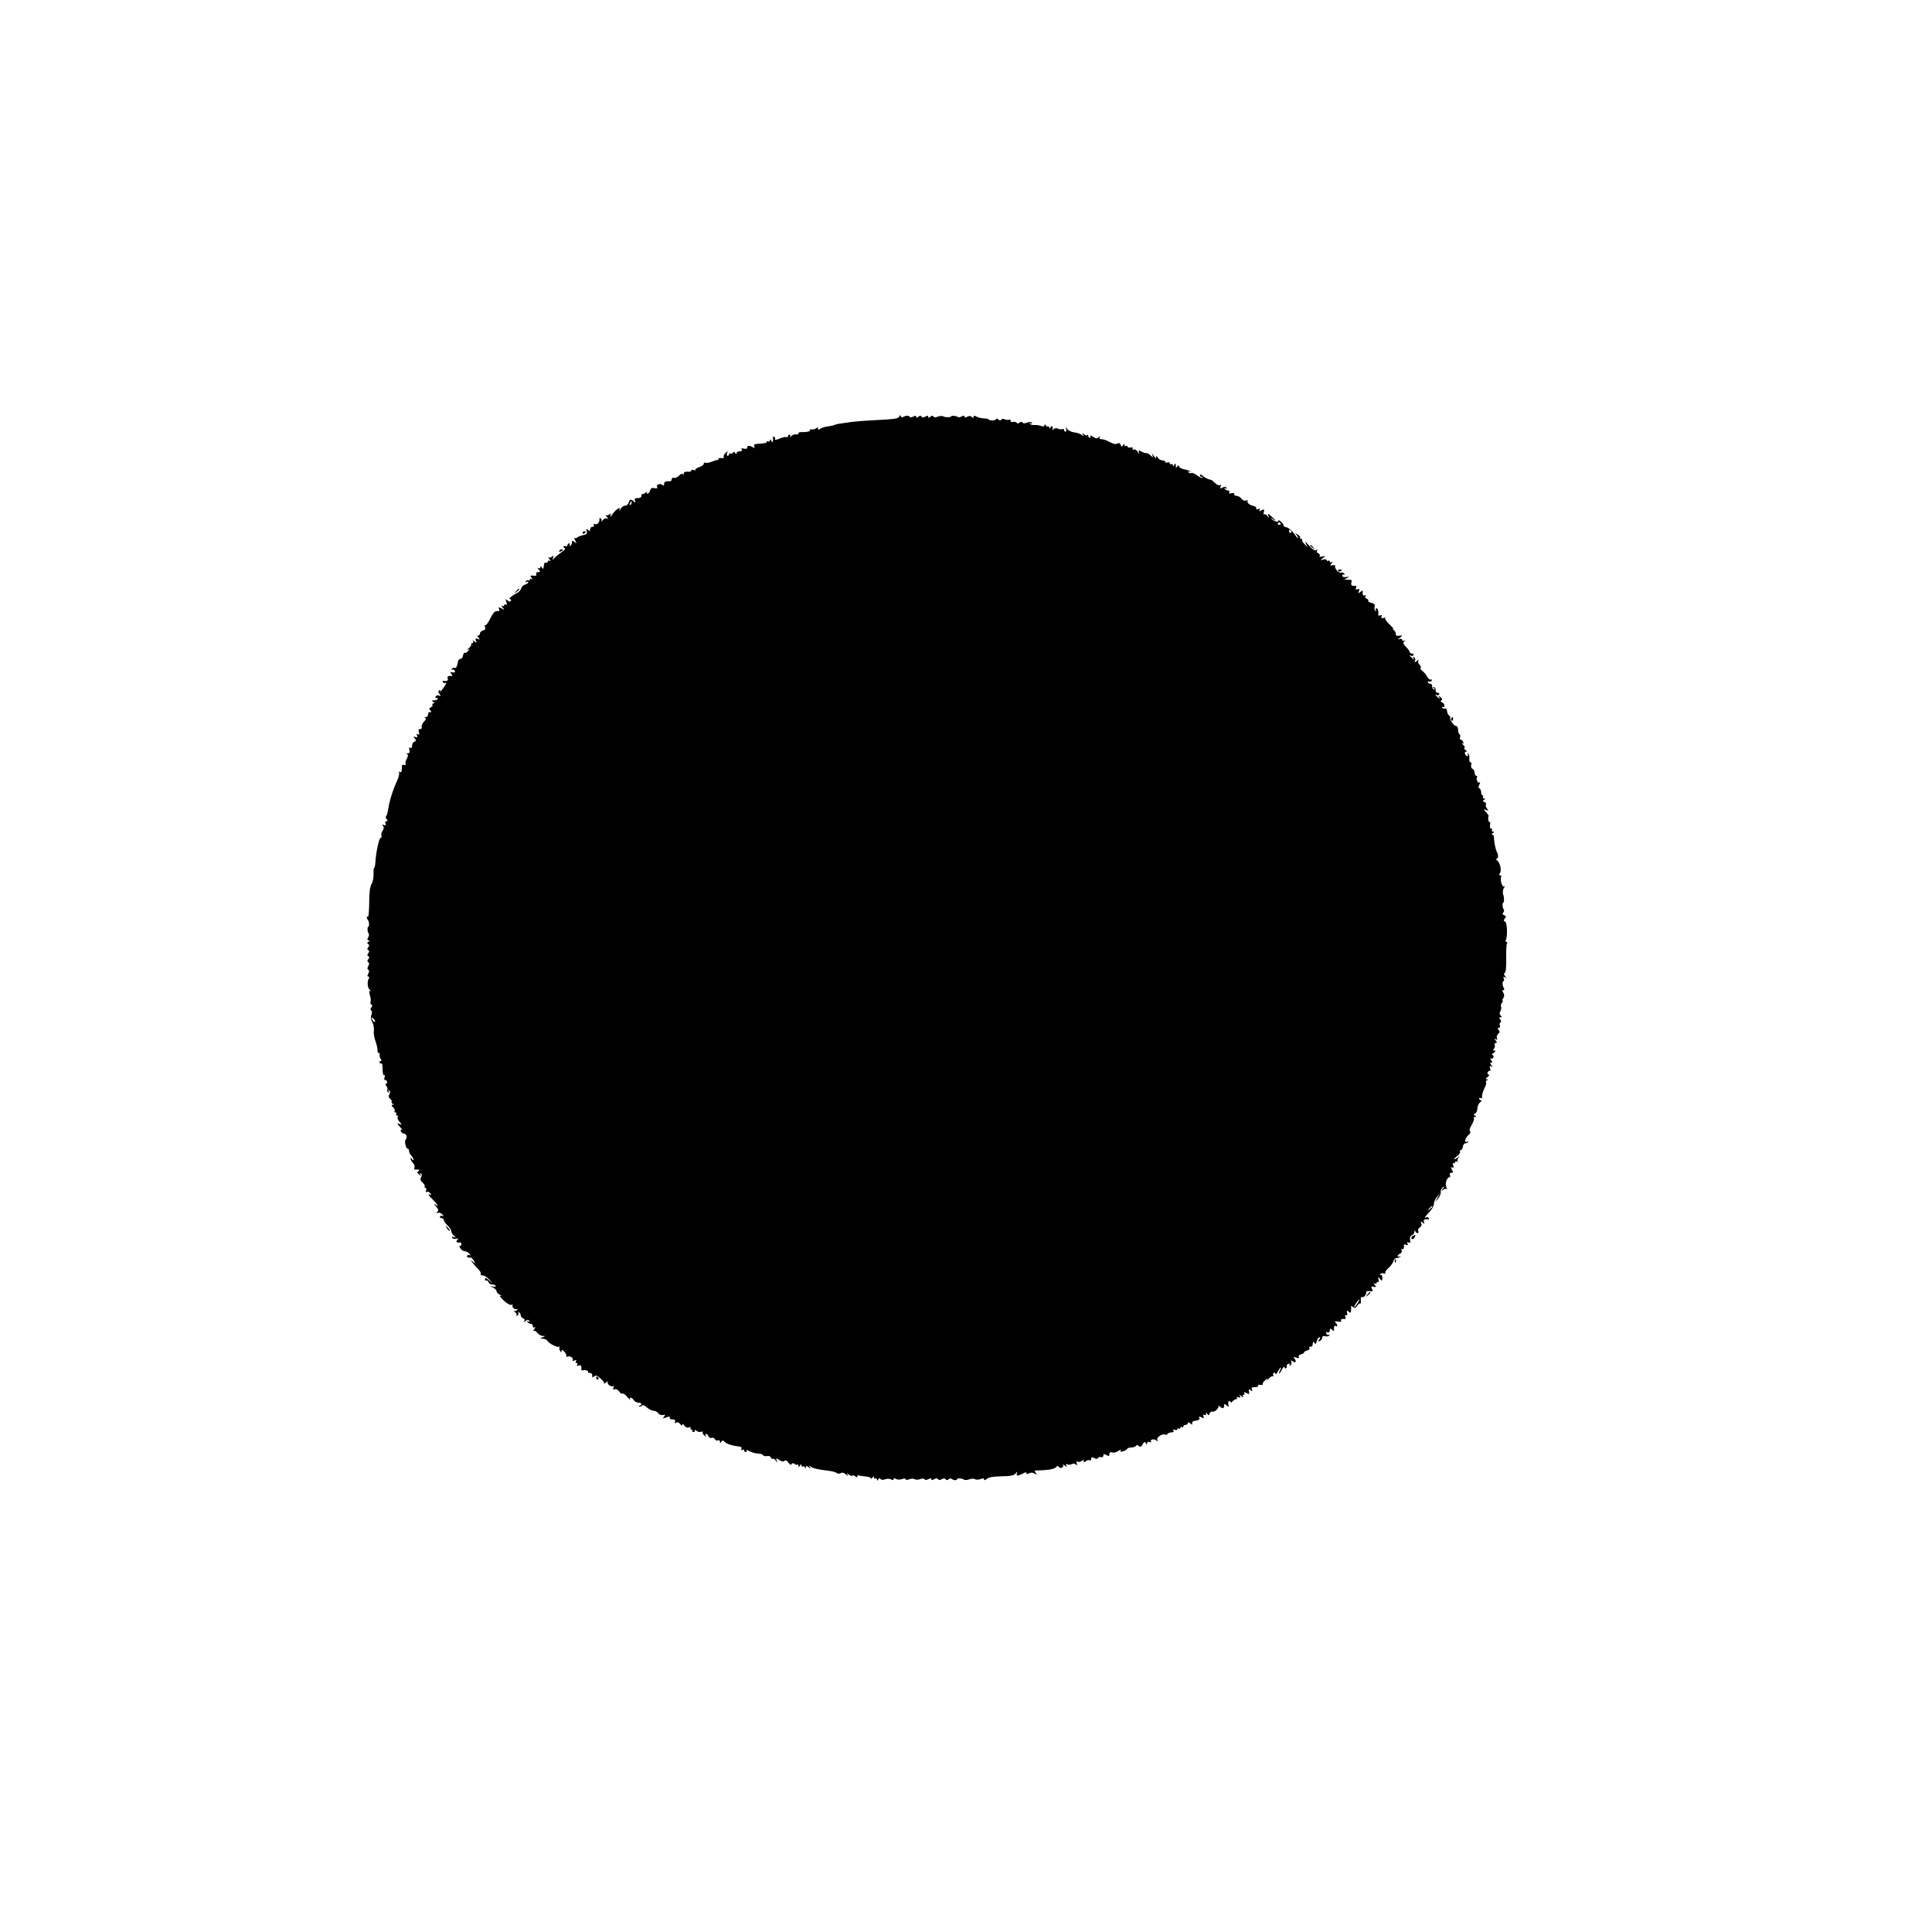
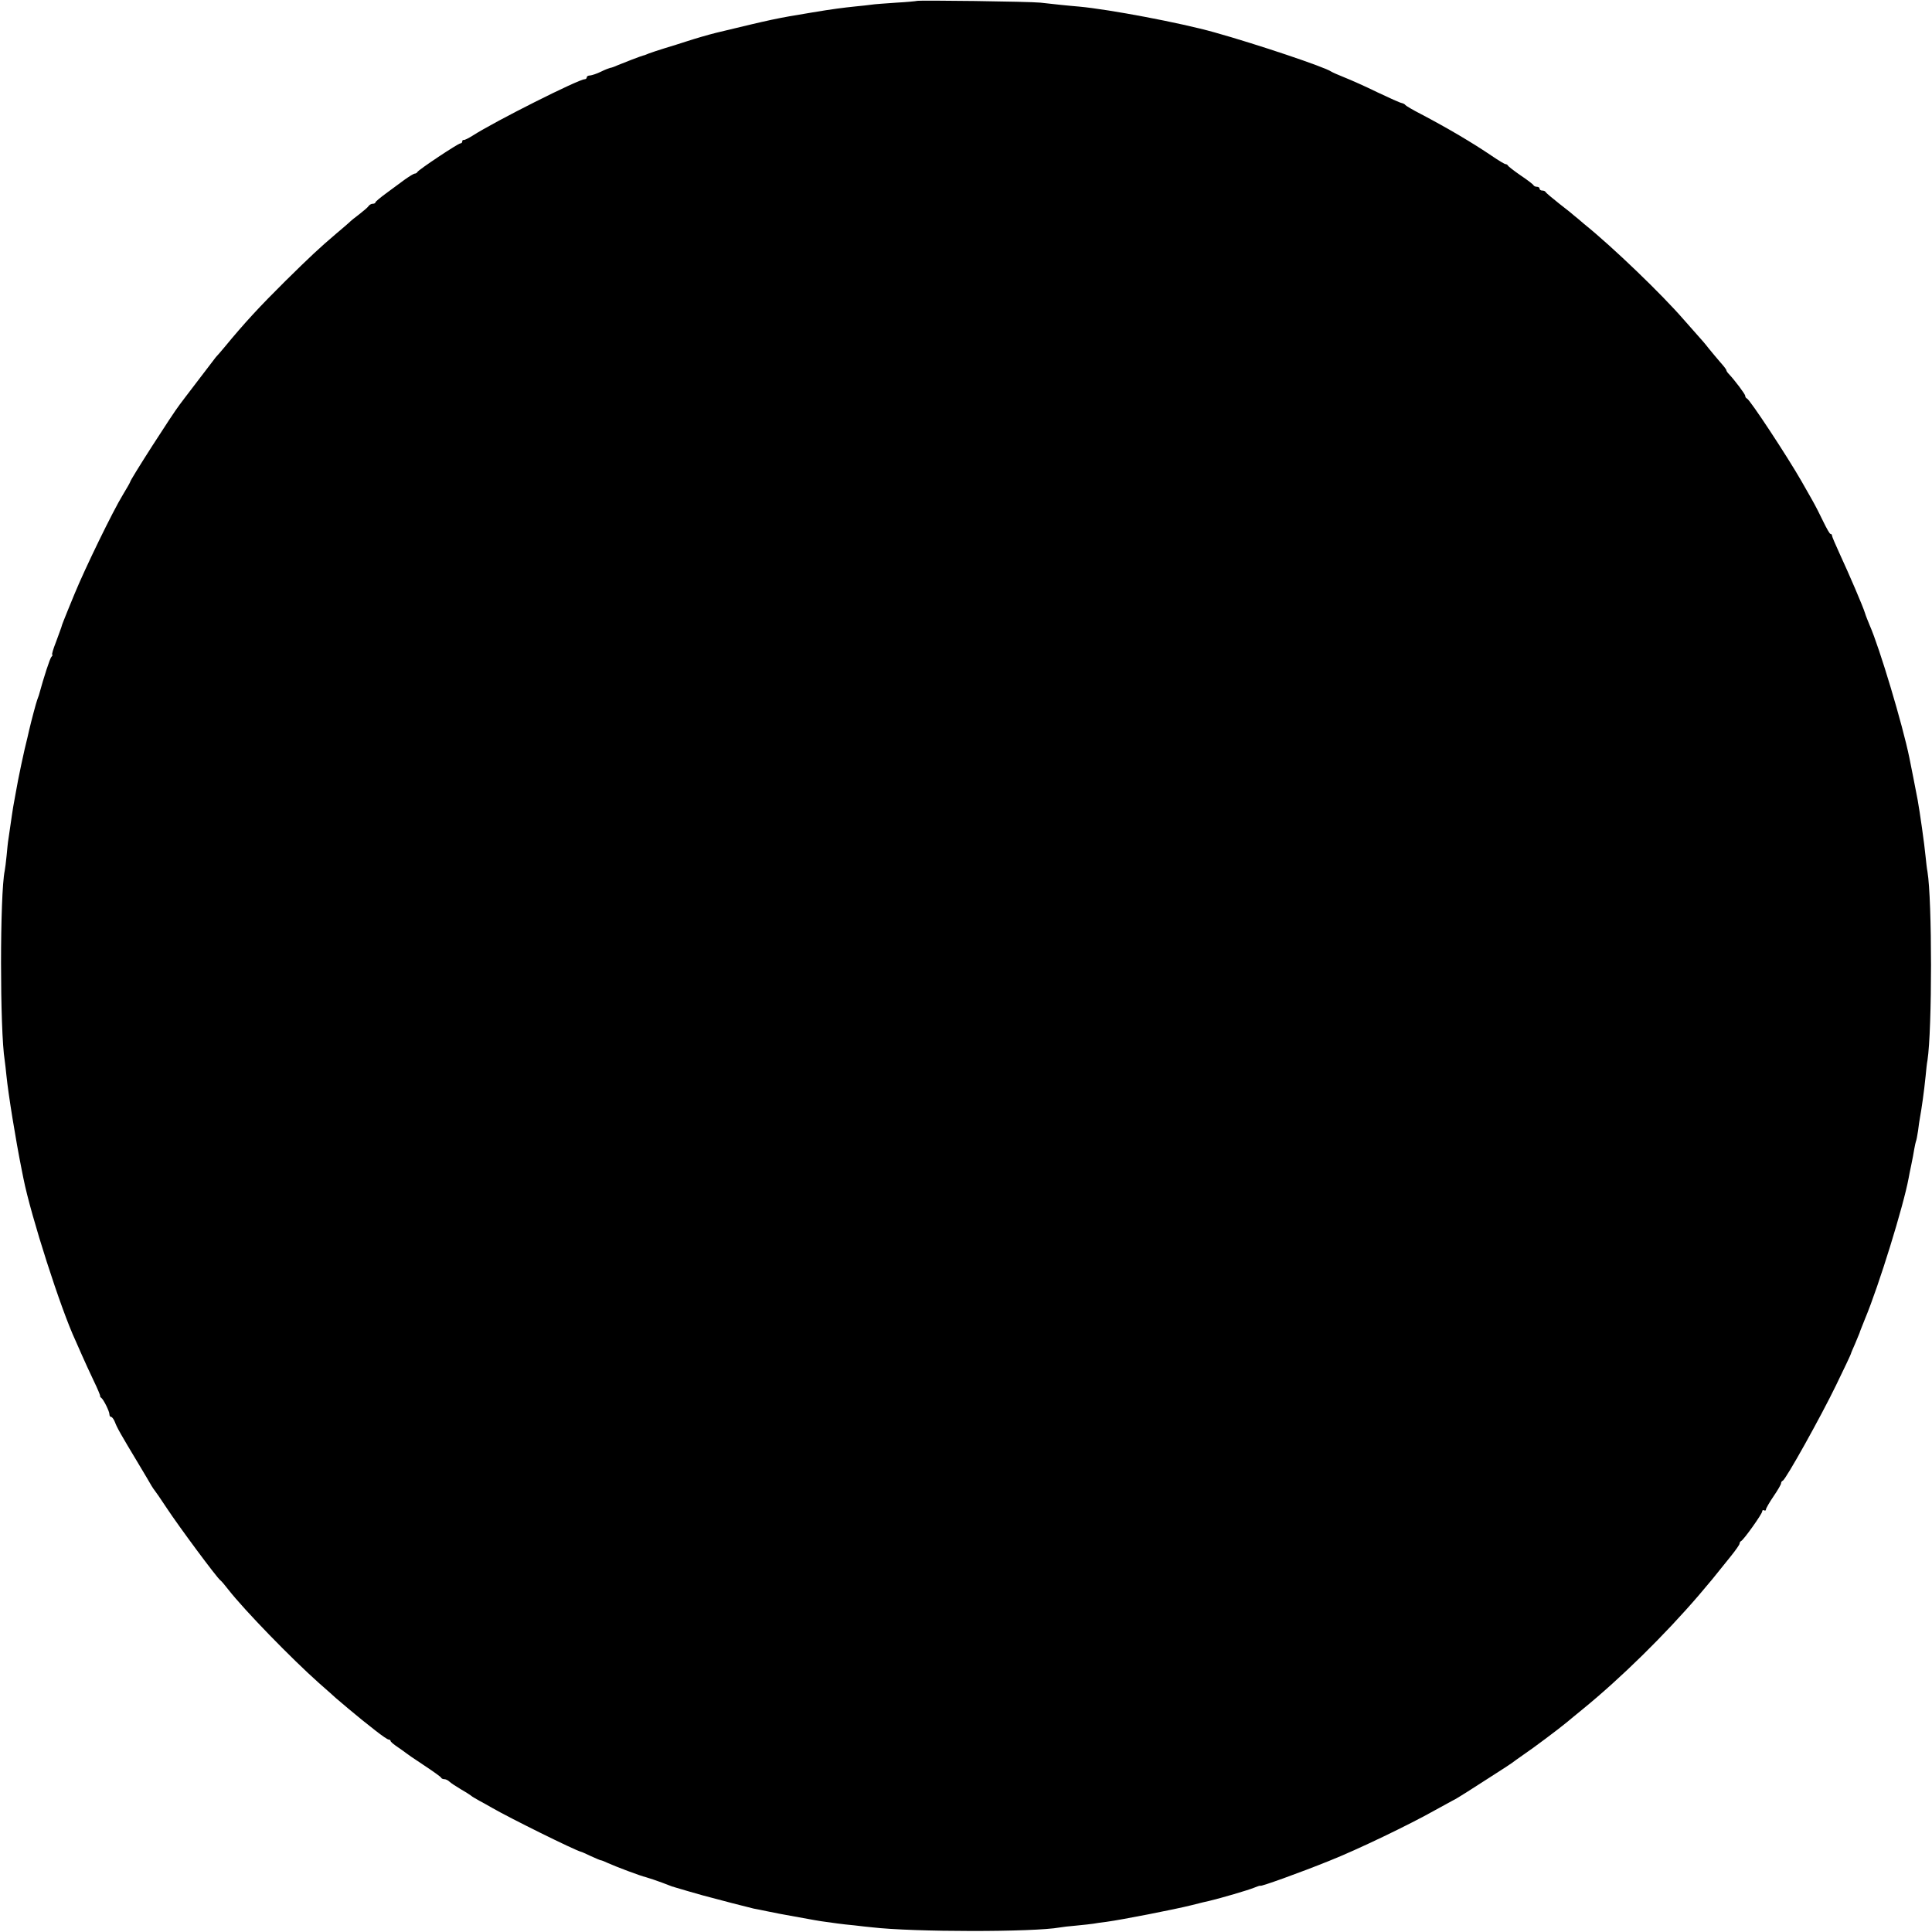
- <svg xmlns="http://www.w3.org/2000/svg" version="1.0" width="1280pt" height="1280pt" viewBox="0 0 1280 1280" preserveAspectRatio="xMidYMid meet">
-   <g transform="translate(0,1280) scale(0.1,-0.1)" fill="#000000" stroke="none">
-     <path d="M5959 10042 c-5 -16 -29 -19 -169 -26 -58 -3 -123 -8 -145 -11 -85 -12 -108 -15 -115 -20 -4 -3 -25 -7 -45 -10 -20 -2 -43 -10 -51 -16 -11 -9 -14 -8 -14 1 0 9 -4 9 -12 3 -7 -6 -21 -9 -31 -8 -9 2 -15 -1 -11 -6 4 -8 -24 -13 -63 -12 -7 1 -13 -4 -13 -9 0 -5 -8 -8 -17 -6 -10 2 -24 -3 -31 -12 -8 -8 -11 -9 -7 -2 3 6 1 12 -4 12 -6 0 -11 -5 -11 -11 0 -5 -4 -8 -9 -5 -5 3 -26 -1 -46 -10 -20 -8 -34 -11 -31 -5 4 5 2 13 -4 16 -6 4 -10 3 -9 -2 1 -4 1 -15 0 -23 -1 -13 -2 -13 -11 0 -7 11 -10 11 -10 2 0 -7 -4 -10 -10 -7 -5 3 -10 2 -10 -2 0 -8 -7 -10 -64 -14 -18 -1 -23 -6 -19 -17 5 -11 3 -13 -8 -6 -22 14 -39 13 -39 -1 0 -9 -8 -11 -22 -7 -14 3 -19 2 -14 -6 5 -8 0 -12 -13 -12 -12 0 -21 -6 -21 -12 0 -10 -3 -9 -9 1 -6 9 -11 10 -15 2 -4 -6 -12 -9 -17 -6 -5 4 -9 1 -9 -4 0 -6 -4 -11 -10 -11 -5 0 -6 8 -3 18 7 16 6 16 -11 0 -9 -10 -15 -22 -11 -27 3 -6 -4 -8 -15 -6 -11 2 -20 0 -20 -6 0 -5 -3 -8 -7 -7 -5 1 -21 -4 -37 -11 -16 -6 -35 -10 -43 -7 -7 3 -12 0 -10 -6 1 -7 -13 -17 -31 -23 -18 -6 -29 -15 -25 -19 4 -4 0 -4 -10 0 -9 3 -17 2 -17 -4 0 -6 -11 -9 -25 -7 -17 1 -25 -3 -26 -14 0 -9 -3 -11 -5 -4 -4 8 -12 5 -25 -8 -11 -11 -27 -18 -35 -15 -8 3 -14 -1 -14 -10 0 -8 -6 -14 -12 -13 -27 3 -38 -2 -38 -17 0 -12 -3 -14 -13 -6 -15 13 -43 -1 -33 -16 4 -7 -3 -9 -18 -6 -17 3 -25 -1 -29 -16 -3 -11 -11 -20 -17 -20 -8 0 -9 5 -4 13 5 7 2 5 -7 -5 -9 -9 -19 -14 -23 -11 -3 4 -6 -1 -6 -10 0 -11 -8 -17 -25 -17 -19 0 -23 -4 -18 -17 5 -15 3 -16 -8 -5 -18 17 -27 15 -34 -8 -3 -11 -14 -20 -24 -20 -10 0 -23 -10 -30 -22 -6 -13 -9 -15 -7 -6 4 15 2 16 -13 6 -10 -6 -26 -23 -35 -37 -11 -16 -15 -19 -12 -7 5 15 4 17 -7 8 -8 -7 -18 -8 -23 -4 -4 4 -2 -2 6 -12 11 -14 11 -18 2 -12 -8 5 -19 1 -28 -10 -9 -11 -13 -14 -10 -7 4 6 2 15 -4 18 -6 4 -10 3 -9 -2 5 -19 -13 -41 -28 -36 -11 4 -14 2 -9 -5 4 -7 1 -12 -8 -12 -9 0 -16 -7 -16 -16 0 -13 -3 -14 -14 -5 -12 10 -13 8 -9 -8 4 -17 0 -22 -26 -27 -17 -4 -34 -11 -37 -15 -3 -5 -10 -6 -16 -3 -5 4 -4 -4 3 -17 11 -22 11 -23 -4 -10 -15 11 -17 11 -17 -2 0 -9 -5 -19 -12 -23 -7 -4 -8 -3 -4 4 4 7 2 12 -3 12 -6 0 -11 -5 -11 -10 0 -6 -3 -9 -7 -9 -19 3 -27 -2 -15 -10 11 -6 6 -14 -20 -31 -18 -13 -39 -30 -47 -39 -12 -14 -13 -14 -7 3 5 15 4 17 -7 8 -8 -7 -18 -8 -23 -4 -4 4 -2 -2 6 -12 10 -13 10 -17 3 -12 -7 4 -13 2 -13 -3 0 -6 -5 -10 -12 -9 -11 3 -13 -1 -17 -34 -1 -9 -4 -8 -11 2 -7 11 -10 11 -10 2 0 -8 -5 -10 -12 -6 -9 5 -9 2 1 -9 12 -15 11 -17 -4 -17 -10 0 -15 -5 -12 -14 4 -9 -2 -12 -19 -10 -22 2 -23 0 -12 -14 10 -12 10 -14 1 -8 -8 4 -13 2 -13 -4 0 -6 -4 -9 -9 -5 -5 3 -13 0 -17 -6 -4 -8 -3 -9 4 -5 7 4 12 3 12 -2 0 -5 -9 -12 -21 -15 -11 -3 -23 -14 -26 -25 -2 -11 -17 -26 -31 -33 -35 -18 -57 -39 -42 -39 6 0 8 -5 5 -10 -5 -8 -12 -7 -22 2 -14 11 -15 10 -8 -11 5 -16 4 -21 -4 -17 -6 4 -11 2 -11 -4 0 -6 -5 -8 -12 -4 -8 5 -7 0 2 -11 14 -17 14 -18 -7 -6 -19 10 -22 9 -17 -4 4 -9 3 -15 -2 -14 -24 4 -34 -5 -57 -51 -13 -27 -28 -46 -32 -42 -5 4 -5 -1 -2 -11 5 -14 2 -20 -13 -24 -11 -3 -20 -12 -20 -19 0 -8 -5 -14 -11 -14 -8 0 -7 -5 1 -15 11 -13 10 -14 -5 -8 -15 5 -17 3 -12 -12 7 -16 5 -16 -10 -4 -11 9 -14 10 -9 2 4 -7 2 -13 -3 -13 -6 0 -10 -4 -9 -9 2 -5 -6 -17 -17 -26 -11 -9 -13 -13 -5 -9 13 7 13 5 1 -9 -7 -9 -17 -15 -21 -12 -5 3 -10 -5 -12 -17 -2 -13 -9 -23 -17 -23 -8 0 -15 -8 -17 -18 -4 -32 -14 -48 -23 -42 -5 3 -13 0 -17 -6 -4 -7 -3 -9 3 -6 6 4 13 0 16 -7 4 -10 0 -13 -14 -11 -18 4 -19 2 -8 -11 7 -8 8 -14 3 -13 -22 4 -33 -2 -28 -16 6 -14 -6 -20 -29 -16 -5 1 -6 -3 -2 -9 3 -6 11 -7 17 -4 7 4 7 1 0 -12 -13 -23 -47 -65 -36 -45 5 10 3 12 -5 7 -9 -6 -9 -11 1 -24 11 -13 11 -15 -4 -10 -10 4 -19 1 -22 -8 -3 -9 -1 -12 4 -9 6 3 10 1 10 -4 0 -6 -10 -11 -22 -11 -19 0 -20 -2 -8 -10 11 -7 11 -10 2 -10 -7 0 -10 -5 -7 -10 3 -6 -1 -13 -10 -16 -12 -5 -13 -9 -4 -21 10 -11 9 -13 -2 -11 -8 2 -13 -4 -13 -14 1 -10 -5 -18 -15 -19 -9 0 -11 -3 -4 -5 8 -4 5 -12 -8 -25 -11 -11 -18 -27 -15 -35 3 -8 -1 -14 -10 -14 -11 0 -13 -6 -9 -21 5 -16 4 -19 -6 -14 -9 6 -11 4 -6 -8 4 -12 2 -14 -11 -10 -14 6 -15 4 -4 -9 10 -13 10 -17 -3 -22 -8 -3 -15 -15 -15 -26 0 -14 -4 -19 -12 -14 -8 5 -9 0 -6 -14 5 -16 1 -22 -10 -23 -10 0 -12 -3 -5 -5 8 -4 8 -12 -2 -31 -8 -15 -11 -31 -8 -36 4 -6 0 -8 -9 -5 -10 4 -15 0 -15 -10 0 -35 -3 -43 -15 -36 -7 4 -8 3 -4 -4 3 -6 -2 -30 -13 -54 -28 -61 -51 -135 -58 -183 -3 -22 -9 -45 -14 -51 -5 -6 -4 -15 3 -22 9 -9 9 -12 -1 -12 -8 0 -11 -6 -7 -16 5 -12 2 -15 -10 -10 -13 5 -14 3 -6 -6 7 -9 6 -18 -3 -32 -8 -10 -11 -24 -8 -32 3 -8 1 -14 -5 -14 -10 0 -31 -96 -35 -162 -1 -21 -5 -38 -8 -38 -3 0 -5 -18 -4 -41 1 -22 -5 -52 -14 -67 -10 -19 -15 -56 -15 -124 -1 -53 -4 -94 -8 -91 -10 5 -10 -11 -1 -21 9 -9 11 -46 3 -46 -8 0 -6 -37 3 -46 3 -4 2 -15 -4 -25 -7 -14 -6 -19 3 -19 10 0 10 -2 -1 -9 -9 -6 -10 -10 -2 -16 9 -5 9 -10 1 -20 -8 -10 -8 -15 0 -20 8 -5 8 -10 0 -20 -8 -10 -8 -15 0 -20 8 -5 8 -10 0 -20 -8 -9 -8 -15 0 -20 7 -4 7 -12 0 -25 -7 -13 -7 -21 0 -25 7 -4 7 -13 0 -26 -8 -13 -7 -19 0 -19 6 0 8 -5 4 -12 -13 -21 -10 -62 6 -76 8 -8 10 -11 3 -8 -8 5 -9 -3 -2 -29 6 -19 7 -39 4 -44 -3 -5 -1 -13 5 -16 8 -5 8 -11 0 -20 -7 -9 -8 -15 -1 -19 6 -4 7 -15 2 -29 -6 -14 -4 -32 6 -50 8 -15 12 -40 10 -56 -3 -15 2 -45 10 -67 8 -21 14 -49 14 -62 0 -13 3 -21 8 -18 5 4 8 -2 6 -11 -1 -10 2 -24 8 -30 6 -9 6 -13 -2 -13 -7 0 -9 -5 -6 -10 4 -6 9 -8 13 -6 4 2 7 -15 7 -39 0 -24 4 -41 9 -38 5 4 7 -3 4 -15 -4 -12 -3 -20 2 -17 4 3 10 -2 14 -10 3 -8 0 -15 -6 -15 -7 0 -6 -5 2 -15 6 -8 9 -19 6 -24 -4 -5 -1 -13 5 -17 8 -5 9 -3 4 6 -5 9 -4 11 3 6 8 -5 9 -13 2 -26 -7 -13 -6 -21 5 -30 8 -7 13 -16 10 -20 -3 -5 1 -11 7 -13 10 -4 10 -6 0 -6 -10 -1 -10 -5 2 -17 9 -8 14 -20 11 -25 -4 -5 -1 -9 5 -9 6 0 8 -4 5 -10 -3 -5 -1 -10 5 -10 6 0 8 -5 5 -11 -4 -5 1 -20 12 -31 18 -21 18 -21 -2 -14 -17 6 -16 4 5 -20 14 -15 19 -24 13 -20 -9 5 -11 2 -7 -8 3 -9 12 -16 19 -16 17 0 26 -25 14 -37 -12 -12 -1 -63 12 -63 5 0 9 -7 9 -16 0 -8 7 -22 15 -30 8 -9 15 -21 15 -27 0 -7 -4 -6 -10 3 -6 9 -10 10 -10 3 0 -6 7 -19 16 -28 9 -8 13 -22 10 -30 -3 -8 -2 -14 2 -14 4 1 14 1 22 0 12 -1 12 -3 2 -10 -10 -6 -9 -11 4 -22 15 -12 17 -12 9 0 -5 10 -4 12 3 7 8 -5 9 -13 2 -25 -7 -14 -5 -23 10 -36 11 -10 17 -22 14 -26 -3 -5 -1 -9 5 -9 6 0 7 -7 4 -17 -4 -10 -2 -14 4 -10 6 4 16 0 23 -8 11 -13 10 -14 -6 -8 -11 4 -3 -9 19 -30 38 -38 50 -60 20 -36 -10 7 -8 2 4 -12 18 -20 20 -28 10 -38 -9 -10 -9 -11 4 -6 9 3 22 -2 30 -11 8 -10 9 -15 2 -11 -6 4 -14 3 -18 -3 -3 -5 1 -10 9 -10 9 0 16 -6 16 -12 0 -7 12 -24 25 -37 14 -13 25 -30 25 -38 0 -9 8 -22 18 -30 16 -14 16 -14 -1 -9 -11 4 -16 2 -11 -5 3 -6 15 -8 26 -6 16 4 17 3 7 -9 -11 -13 -4 -18 22 -16 3 1 6 -5 6 -13 0 -8 -5 -12 -10 -8 -5 3 -4 -4 2 -16 7 -11 20 -21 30 -21 10 0 25 -8 32 -17 8 -10 9 -14 2 -10 -6 4 -14 3 -18 -3 -5 -9 6 -14 26 -12 3 0 11 -9 19 -21 12 -21 12 -21 -6 -7 -18 14 -18 14 -4 -5 8 -11 25 -30 38 -43 13 -12 20 -27 17 -32 -3 -6 2 -10 13 -10 10 0 29 -12 43 -27 l24 -28 -26 23 c-19 17 -26 19 -26 8 0 -8 4 -13 9 -10 4 3 11 -2 14 -10 3 -9 14 -16 24 -16 11 0 21 -4 24 -9 4 -5 -4 -7 -16 -5 l-23 5 23 -12 c12 -7 22 -17 22 -24 0 -7 10 -17 23 -24 13 -7 14 -9 4 -6 -11 3 -3 -10 19 -30 23 -22 44 -33 53 -30 8 3 12 3 8 -1 -10 -10 13 -35 26 -27 6 3 7 1 3 -6 -4 -6 -13 -9 -19 -5 -7 3 -4 -1 5 -9 10 -8 14 -18 10 -22 -4 -5 -1 -5 6 -1 7 4 9 12 6 18 -4 7 -2 8 4 4 7 -4 12 -13 12 -21 0 -7 7 -16 16 -19 9 -3 12 -11 8 -18 -6 -10 -4 -10 8 0 13 10 18 10 24 1 5 -8 3 -9 -6 -4 -9 5 -11 4 -6 -3 4 -7 14 -12 22 -12 8 0 14 -7 14 -16 0 -9 5 -12 13 -8 7 5 6 0 -3 -11 -8 -10 -10 -16 -4 -12 6 3 17 -3 24 -14 8 -10 24 -19 35 -20 20 0 20 0 0 -9 -19 -8 -19 -9 2 -9 12 -1 26 -7 30 -15 11 -18 69 -47 78 -38 5 4 6 2 2 -3 -3 -6 -2 -17 4 -25 7 -13 9 -13 9 -1 0 11 5 10 19 -5 10 -10 16 -23 13 -28 -3 -5 2 -7 11 -3 17 6 41 -15 30 -27 -4 -4 1 -4 11 0 14 5 17 4 12 -4 -4 -7 -2 -12 4 -12 6 0 8 -5 4 -12 -5 -8 -2 -9 9 -5 15 6 22 -3 18 -25 0 -5 2 -7 7 -7 21 4 43 -2 38 -10 -3 -5 2 -8 12 -7 11 0 16 -6 16 -17 -2 -14 1 -15 12 -6 11 9 20 6 43 -14 17 -14 27 -29 23 -33 -4 -5 2 -2 12 6 11 8 17 10 13 3 -8 -13 26 -37 37 -25 4 3 4 -1 0 -11 -4 -13 -2 -16 9 -11 9 3 21 -3 29 -15 8 -12 18 -18 22 -14 4 4 18 -6 32 -22 14 -17 23 -24 19 -17 -9 18 12 15 23 -3 4 -9 18 -17 30 -18 24 -1 29 -12 10 -20 -10 -4 -10 -6 -1 -6 6 -1 14 3 18 8 3 5 16 0 29 -12 13 -13 34 -23 47 -24 12 -1 26 -9 31 -17 5 -8 18 -13 29 -11 17 4 19 2 8 -11 -10 -13 -8 -13 14 -5 20 8 26 7 24 -2 -1 -7 8 -12 19 -11 16 0 20 -4 16 -14 -4 -11 -1 -13 8 -7 8 5 18 1 27 -10 9 -13 13 -14 13 -5 0 9 4 8 14 -5 8 -11 19 -16 30 -12 10 4 15 3 11 -3 -3 -6 -1 -10 5 -10 6 0 9 -4 6 -8 -3 -5 1 -9 9 -9 8 0 11 5 8 11 -4 6 1 5 10 -3 9 -7 24 -11 32 -7 9 3 14 2 11 -3 -3 -5 2 -15 11 -22 12 -10 14 -10 9 -1 -4 6 -3 12 2 12 6 0 13 -7 16 -16 4 -9 13 -14 21 -10 9 3 18 -1 21 -9 3 -7 12 -11 20 -8 8 3 14 -1 14 -8 0 -12 2 -12 9 -1 7 11 11 11 22 -1 14 -14 56 -27 95 -30 14 -1 20 -7 16 -16 -3 -9 -1 -12 6 -7 7 4 12 2 12 -3 0 -6 5 -11 11 -11 5 0 8 4 4 10 -3 5 7 3 22 -5 15 -8 40 -15 55 -15 15 0 30 -5 34 -11 3 -6 15 -8 26 -6 11 3 21 0 25 -9 3 -8 9 -12 13 -9 5 3 14 -3 20 -12 11 -17 11 -17 6 1 -6 17 -5 18 17 3 17 -11 28 -12 34 -6 7 7 16 4 26 -11 10 -14 17 -18 22 -10 5 8 11 8 19 1 7 -6 16 -8 19 -4 4 3 7 0 7 -8 0 -11 2 -11 10 1 7 11 10 11 10 2 0 -7 4 -11 9 -8 5 4 12 0 14 -6 4 -10 6 -9 6 1 1 11 4 11 18 0 15 -12 16 -12 8 1 -7 12 -6 13 6 3 14 -11 50 -19 123 -28 21 -2 43 -9 50 -14 7 -6 17 -6 26 -1 10 6 21 3 34 -8 14 -13 17 -13 11 -2 -8 13 -7 13 8 1 10 -8 20 -11 24 -8 3 4 12 2 20 -4 10 -9 13 -8 13 0 0 7 4 10 8 7 5 -3 25 -6 45 -8 21 -1 37 -7 37 -13 0 -5 5 -3 10 5 7 11 10 11 10 2 0 -7 4 -10 10 -7 5 3 10 0 10 -7 0 -10 2 -10 9 1 6 9 11 10 15 2 4 -6 15 -7 29 -2 14 5 30 5 40 0 11 -7 17 -6 17 1 0 7 6 8 17 1 10 -5 26 -5 40 0 14 5 23 5 23 -1 0 -6 9 -6 23 -1 13 5 30 6 37 1 7 -5 24 -4 36 0 14 6 26 5 29 0 4 -7 13 -6 26 0 13 8 19 7 19 0 0 -7 6 -8 19 0 13 7 22 7 26 0 4 -7 12 -7 25 0 13 7 21 7 25 0 5 -8 11 -8 19 -1 7 6 16 8 20 4 10 -10 36 -13 36 -4 0 9 31 8 47 -2 6 -4 22 -3 35 2 14 5 31 6 38 1 7 -5 24 -4 37 1 16 6 23 5 23 -3 0 -7 7 -5 18 4 12 11 41 16 97 17 62 1 83 6 94 19 12 15 13 15 8 0 -6 -18 7 -18 41 0 14 9 22 9 22 2 0 -7 6 -8 18 -1 11 6 24 6 37 -2 18 -9 18 -9 7 5 -11 14 -9 16 10 16 70 1 114 9 124 21 8 10 13 11 18 3 4 -6 13 -9 21 -6 8 4 12 11 8 18 -4 6 2 4 12 -4 15 -12 17 -12 10 -1 -6 11 -4 13 7 9 8 -4 21 -2 29 2 8 5 19 4 26 -2 11 -8 12 -7 7 7 -5 13 -4 16 5 11 6 -4 18 -2 26 4 12 10 15 10 15 0 0 -10 3 -10 15 0 8 6 19 9 25 5 5 -3 10 1 10 10 0 12 4 14 19 5 14 -7 22 -7 26 1 4 6 13 8 21 5 8 -3 14 1 14 10 0 12 4 12 20 4 16 -9 20 -8 20 6 0 11 6 15 19 11 11 -3 30 2 42 11 14 10 19 11 14 3 -6 -10 -2 -11 16 -6 13 4 26 12 27 16 2 5 14 9 27 9 13 0 27 5 30 10 5 8 11 8 20 0 11 -9 16 -6 25 11 10 17 14 19 21 8 7 -12 9 -12 9 0 0 8 6 11 16 7 8 -3 13 -2 10 3 -9 14 20 21 34 8 10 -9 12 -8 7 4 -6 17 36 44 53 34 5 -3 11 -1 15 5 3 5 15 10 26 10 13 0 18 4 13 12 -5 8 -2 9 9 5 10 -3 17 -2 17 4 0 6 5 7 10 4 6 -3 10 -1 10 5 0 6 5 8 10 5 6 -3 10 -1 10 4 0 6 7 11 15 11 8 0 15 5 15 11 0 8 5 7 16 -1 12 -11 15 -11 12 1 -2 9 7 15 25 17 20 3 27 8 23 18 -4 12 -2 12 14 4 16 -9 18 -8 13 6 -4 12 -3 15 5 10 7 -4 12 -2 12 6 0 11 2 10 9 0 6 -11 10 -10 15 3 3 9 12 15 19 13 15 -6 48 27 39 39 -4 4 0 2 8 -4 19 -18 30 -16 30 3 0 14 2 15 17 3 15 -12 16 -12 11 7 -3 13 0 21 8 21 7 0 11 -5 8 -11 -3 -6 1 -3 9 7 8 9 20 17 26 17 7 0 9 4 6 10 -4 6 1 7 11 3 13 -5 15 -3 9 8 -7 11 -5 11 10 -1 11 -9 16 -10 11 -3 -4 8 -2 13 4 13 6 0 8 5 4 11 -5 8 -1 8 14 0 18 -10 20 -9 17 10 -4 17 -2 19 11 8 12 -10 13 -9 8 5 -5 12 0 16 21 16 14 0 24 4 20 9 -3 6 4 8 15 6 11 -2 18 0 16 4 -3 5 4 17 17 27 14 13 18 14 12 4 -6 -9 -2 -7 9 5 10 11 23 19 28 17 5 -1 7 2 4 7 -4 5 -2 12 4 16 5 3 10 0 10 -7 1 -7 8 -1 16 15 8 15 17 27 20 27 2 0 0 -9 -6 -20 -6 -11 -8 -20 -6 -20 3 0 12 12 20 28 8 15 15 21 16 14 0 -7 5 -10 10 -7 6 4 8 10 5 15 -3 4 2 11 11 14 10 4 13 2 8 -6 -5 -7 -3 -8 5 -4 7 5 10 15 6 23 -4 12 -3 13 8 5 19 -16 30 -3 14 16 -10 13 -8 14 12 7 17 -5 21 -4 16 5 -4 7 1 13 14 17 12 3 21 9 21 13 0 4 9 10 21 13 12 3 18 10 14 17 -3 6 -1 9 6 8 7 -2 14 3 15 10 3 25 5 27 13 14 6 -10 10 -7 15 12 3 14 11 26 17 26 8 0 7 -5 -1 -15 -11 -13 -10 -14 4 -9 9 3 16 13 16 21 0 10 7 14 20 10 11 -3 23 0 27 5 3 6 1 8 -4 5 -6 -4 -13 0 -16 8 -4 9 -1 12 9 8 9 -3 14 1 14 12 0 15 2 15 16 5 8 -8 14 -9 13 -4 -4 21 2 35 11 29 14 -9 13 8 -2 23 -8 8 -5 10 16 6 18 -3 25 -1 21 6 -5 9 7 14 27 11 4 0 4 7 1 16 -4 10 -2 14 5 9 7 -4 10 1 7 15 -4 17 -2 19 10 9 12 -10 15 -9 16 6 1 11 1 23 0 28 -1 5 4 4 13 -3 11 -10 17 -8 28 8 8 12 17 18 21 15 3 -3 4 6 3 21 -2 18 1 25 9 21 12 -4 30 20 27 36 -1 3 10 5 23 4 20 -3 23 0 15 15 -9 15 -7 17 11 14 18 -4 19 -2 7 12 -9 12 -9 15 0 9 7 -4 12 -2 12 4 0 6 4 9 9 6 5 -4 7 4 4 16 -4 21 -4 22 10 5 14 -16 15 -16 15 8 0 14 -5 22 -11 18 -6 -3 -7 -1 -3 5 4 6 14 8 24 5 9 -3 14 -2 10 2 -5 5 5 20 21 34 16 14 30 35 33 46 2 11 11 20 20 20 9 0 20 4 25 9 4 5 3 6 -4 2 -7 -4 -13 -3 -13 2 0 6 7 13 16 16 9 4 14 13 10 22 -3 8 -2 12 4 9 9 -6 14 7 11 27 0 4 7 4 16 1 12 -5 14 -3 8 7 -6 10 -4 12 7 8 11 -5 14 0 10 18 -3 16 1 26 12 30 9 3 16 14 17 23 0 10 2 11 6 4 2 -7 9 -13 15 -13 6 0 8 7 4 15 -3 8 2 19 11 23 10 6 14 16 9 27 -5 15 -4 16 9 5 13 -11 14 -10 9 4 -6 15 5 21 29 17 5 -1 6 3 2 9 -3 6 -11 8 -16 5 -18 -12 -8 5 21 35 17 17 30 41 30 54 0 13 9 34 21 47 l20 24 -17 -30 -16 -30 20 24 c11 14 19 33 17 42 -2 10 4 24 13 31 16 12 16 11 2 -7 -14 -18 -13 -19 1 -8 9 7 19 9 24 5 4 -4 3 2 -2 12 -12 21 2 66 20 66 5 0 7 7 3 15 -3 9 0 15 10 15 12 0 13 4 3 21 -9 17 -8 20 2 14 9 -6 11 -2 7 13 -4 12 -2 20 3 16 5 -3 9 0 9 6 0 6 6 8 13 4 6 -4 9 -4 5 1 -4 4 -2 15 4 24 10 13 10 14 -2 4 -8 -7 -19 -13 -24 -13 -6 0 1 8 15 18 14 9 24 23 22 30 -3 6 0 12 5 12 6 0 12 10 14 23 2 12 8 22 15 22 6 0 15 4 20 9 4 5 3 6 -4 3 -22 -13 -20 18 3 40 15 13 20 24 13 28 -6 4 -3 19 11 42 11 19 18 39 15 44 -4 5 0 9 7 9 11 0 10 2 0 9 -11 7 -11 9 1 14 8 3 15 18 15 33 0 15 8 33 18 41 10 7 12 13 6 13 -7 0 -12 5 -12 11 0 5 5 7 11 4 6 -4 9 -1 8 6 -2 15 6 42 22 72 5 10 7 22 4 27 -3 4 1 11 7 13 9 4 9 6 -1 6 -11 1 -10 5 5 16 10 8 14 15 7 15 -7 0 -10 7 -7 15 4 8 10 13 14 10 5 -3 6 5 2 17 -4 16 -2 19 9 13 12 -8 12 -6 0 8 -10 13 -10 17 -1 17 9 0 9 4 -1 17 -8 9 -9 14 -3 10 7 -4 14 0 18 8 3 8 0 15 -6 15 -7 0 -3 7 8 15 14 10 15 14 5 15 -11 0 -12 3 -4 11 6 6 9 18 6 25 -3 8 0 14 7 14 9 0 9 4 -1 17 -12 14 -12 16 0 8 11 -6 13 -4 8 8 -3 8 1 21 9 28 11 9 12 15 3 25 -9 11 -8 14 1 14 7 0 10 7 7 15 -4 8 -2 17 4 21 6 4 6 11 -2 20 -9 11 -8 14 2 14 10 0 10 3 1 12 -8 8 -8 17 -1 30 5 10 7 23 4 29 -4 5 -1 16 5 24 7 8 9 15 5 15 -4 0 -3 6 2 13 11 14 11 27 0 45 -5 7 -4 12 3 12 6 0 8 5 4 12 -11 17 -12 48 -3 48 5 0 5 7 2 17 -5 12 -3 14 8 8 12 -7 12 -6 1 7 -9 12 -10 18 -2 23 7 4 10 39 9 95 -1 48 1 93 5 99 4 6 2 11 -4 11 -6 0 -8 5 -4 11 13 22 10 119 -5 124 -10 4 -11 8 -1 20 10 12 9 16 -4 21 -12 5 -14 10 -6 19 5 6 7 15 3 19 -9 9 -11 46 -3 46 6 0 6 35 0 50 -6 15 -4 37 5 49 7 11 7 13 -1 8 -12 -7 -28 48 -18 64 3 5 0 9 -7 9 -7 0 -8 5 -3 13 15 20 3 73 -20 89 -8 6 -8 8 0 8 11 0 12 28 1 46 -8 13 -20 73 -19 97 0 9 -5 17 -11 17 -7 0 -6 4 3 10 11 7 11 10 2 10 -7 0 -10 5 -7 10 3 6 1 10 -6 10 -7 0 -9 10 -7 25 3 13 1 22 -3 19 -8 -5 -13 30 -6 40 1 2 -7 14 -17 25 -20 22 -20 22 0 15 17 -7 17 -6 6 9 -8 9 -11 21 -7 27 3 5 -1 13 -10 16 -13 6 -14 8 -3 15 10 7 11 9 0 9 -7 0 -10 5 -7 10 3 6 2 10 -2 10 -5 0 -10 10 -10 22 -1 13 -7 24 -12 26 -8 3 -7 10 0 24 6 12 7 18 1 14 -11 -7 -25 21 -16 35 3 5 0 9 -5 9 -6 0 -11 9 -11 20 0 11 -6 23 -14 26 -8 3 -12 13 -9 25 3 10 1 19 -5 19 -6 0 -9 11 -7 25 1 14 -2 28 -8 32 -6 3 -7 1 -3 -5 4 -7 3 -12 -2 -12 -6 0 -12 7 -16 15 -3 8 0 15 7 15 8 0 7 4 -3 10 -8 5 -11 12 -7 16 4 4 -1 13 -11 21 -9 8 -11 12 -5 8 9 -4 11 -1 7 9 -3 9 -11 16 -16 16 -6 0 -8 7 -5 15 4 8 2 17 -3 20 -6 4 -10 17 -10 31 0 13 -6 24 -13 24 -14 0 -43 40 -39 54 2 5 -2 12 -8 16 -6 4 -12 17 -13 29 -1 13 -6 20 -14 17 -7 -3 -15 0 -19 6 -4 7 -3 8 4 4 7 -4 12 -1 12 9 0 8 -7 18 -16 22 -11 4 -12 8 -4 13 7 5 6 11 -6 21 -16 12 -17 12 -9 -1 8 -13 7 -13 -8 -1 -18 14 -23 26 -8 16 5 -3 12 -1 16 5 3 5 -1 10 -10 10 -9 0 -15 7 -13 16 2 10 -4 19 -12 21 -13 4 -13 3 0 -7 13 -10 13 -11 0 -7 -8 2 -14 11 -12 21 2 9 -4 16 -13 16 -8 0 -15 5 -15 11 0 5 4 8 9 4 5 -3 13 -1 16 5 4 6 1 9 -6 8 -7 -2 -18 7 -24 20 -7 12 -21 29 -31 37 -10 7 -16 17 -12 20 4 4 0 14 -8 22 -8 8 -11 20 -7 26 4 7 -1 6 -10 -2 -15 -12 -17 -12 -12 2 4 8 1 18 -6 23 -8 5 -10 3 -4 -7 8 -12 6 -12 -8 0 -18 14 -23 26 -8 16 5 -3 12 -1 16 5 3 5 -1 10 -9 10 -9 0 -16 4 -16 10 0 5 -11 20 -24 33 -19 19 -22 27 -13 37 9 10 9 11 0 6 -7 -4 -13 -2 -13 4 0 7 -7 10 -17 6 -15 -5 -14 -3 2 9 19 15 19 16 -5 13 -17 -2 -24 1 -22 11 1 7 -5 20 -15 28 -10 8 -11 11 -3 7 8 -4 -2 8 -23 28 -20 19 -34 38 -30 43 5 4 0 5 -11 1 -13 -4 -17 -2 -13 8 4 10 1 13 -9 9 -8 -3 -14 -2 -13 3 4 22 -2 44 -12 44 -5 0 -7 -5 -3 -12 4 -6 3 -8 -4 -5 -5 4 -8 16 -5 27 4 14 -1 21 -21 26 -14 3 -24 10 -21 14 3 4 -2 11 -11 14 -8 3 -12 11 -8 17 4 8 3 9 -4 5 -11 -7 -17 6 -13 28 1 5 -6 3 -15 -5 -16 -12 -17 -12 -11 5 6 14 4 17 -9 12 -12 -4 -15 -2 -10 9 3 8 2 14 -2 14 -24 -4 -34 3 -29 21 3 10 2 19 -2 18 -3 0 -15 0 -26 2 l-20 1 20 10 c18 8 17 9 -6 6 -16 -2 -26 1 -26 9 0 7 5 10 10 7 6 -4 7 -1 3 6 -5 7 -14 10 -22 7 -14 -6 -46 32 -38 45 2 4 -5 6 -17 4 -18 -4 -19 -2 -7 12 9 12 9 15 1 9 -8 -4 -13 -2 -13 4 0 6 -4 8 -10 5 -5 -3 -10 -2 -10 3 0 6 -10 8 -22 5 -23 -5 -23 -5 -3 10 20 16 19 16 -4 10 -16 -4 -22 -2 -18 4 4 6 0 14 -9 17 -8 3 -12 11 -8 17 5 8 3 9 -6 4 -9 -6 -24 4 -48 31 -23 27 -30 31 -21 14 l12 -25 -20 20 c-11 11 -19 23 -16 28 2 4 -1 7 -7 7 -6 0 -9 4 -6 8 2 4 -5 14 -17 21 -18 11 -20 11 -9 0 6 -7 12 -18 12 -23 0 -6 -11 6 -25 27 -14 20 -37 40 -50 43 -14 3 -23 9 -22 13 2 3 -4 14 -15 24 -10 9 -18 13 -18 8 0 -13 -28 -7 -43 9 -10 12 -9 12 6 1 27 -21 20 -7 -10 18 -23 21 -25 21 -20 5 7 -18 6 -18 -6 -2 -8 10 -18 14 -22 10 -4 -4 -5 3 -2 15 4 20 3 21 -15 12 -16 -9 -19 -8 -13 2 6 9 3 11 -8 6 -10 -4 -16 -2 -14 5 1 7 -7 14 -18 16 -26 5 -46 22 -39 33 3 5 -2 6 -11 3 -10 -4 -21 1 -30 12 -7 10 -22 19 -32 19 -10 0 -17 5 -16 11 1 8 -6 10 -19 6 -14 -3 -19 -1 -14 6 4 7 1 12 -8 12 -8 0 -18 5 -22 12 -5 7 -3 8 6 3 9 -5 11 -4 6 3 -5 9 -13 9 -26 2 -16 -9 -18 -8 -13 6 4 12 3 15 -5 10 -6 -4 -20 2 -32 14 -11 11 -23 21 -27 21 -19 3 -39 13 -55 27 -12 10 -18 11 -18 4 0 -7 5 -12 12 -12 6 0 9 -3 5 -6 -3 -3 -19 4 -35 16 -17 12 -35 20 -40 16 -6 -3 -14 -1 -18 5 -5 8 -3 9 7 4 8 -5 10 -4 6 0 -4 5 -14 10 -21 11 -32 5 -56 16 -56 27 0 7 -4 6 -10 -3 -8 -12 -10 -12 -10 5 0 17 -2 17 -10 5 -7 -11 -10 -11 -10 -2 0 7 -4 10 -10 7 -5 -3 -10 -1 -10 5 0 7 -7 10 -15 6 -8 -3 -15 -1 -15 4 0 6 -9 10 -20 10 -10 0 -24 8 -29 18 -8 13 -11 14 -11 2 0 -9 -6 -6 -16 10 -10 16 -13 18 -9 6 6 -19 5 -19 -13 -3 -11 10 -23 17 -28 15 -5 -1 -19 3 -31 10 -20 11 -22 10 -17 -5 4 -13 2 -12 -8 3 -7 12 -19 19 -27 16 -8 -3 -11 0 -7 6 4 7 -1 9 -14 7 -11 -2 -20 1 -20 6 0 6 -4 7 -10 4 -5 -3 -10 0 -10 7 0 10 -3 9 -10 -2 -8 -12 -10 -12 -15 3 -5 12 -12 14 -23 8 -10 -6 -27 -2 -49 10 -18 11 -43 19 -54 19 -13 0 -18 4 -13 13 6 9 5 9 -7 0 -12 -10 -20 -9 -39 4 -13 9 -20 11 -16 5 4 -7 2 -12 -3 -12 -6 0 -11 5 -11 12 0 6 -3 8 -7 5 -3 -4 -13 -1 -21 6 -13 10 -14 9 -7 -3 7 -13 6 -13 -7 -2 -9 7 -31 15 -49 17 -19 2 -40 12 -48 22 -13 17 -13 17 -8 1 4 -10 2 -18 -3 -18 -6 0 -10 5 -10 11 0 6 -6 9 -13 6 -8 -3 -20 -1 -28 3 -8 5 -19 4 -28 -3 -11 -9 -13 -9 -8 0 4 6 3 14 -3 18 -5 3 -10 0 -10 -7 0 -9 -3 -9 -10 2 -5 8 -10 11 -10 5 0 -5 -5 -3 -10 5 -6 10 -10 11 -10 3 0 -9 -7 -10 -22 -5 -13 5 -33 7 -46 6 -12 -1 -25 3 -29 9 -4 6 -1 7 7 2 9 -5 11 -4 6 3 -4 8 -15 8 -31 2 -16 -6 -27 -6 -31 1 -4 7 -10 6 -19 -1 -9 -7 -15 -7 -19 -1 -4 5 -15 8 -26 6 -12 -2 -18 0 -14 6 4 6 -2 9 -12 8 -11 -2 -24 0 -31 4 -6 4 -15 3 -18 -3 -5 -8 -11 -7 -21 1 -8 6 -14 8 -14 3 0 -5 -11 -9 -25 -9 -14 0 -25 2 -25 6 0 3 -10 6 -22 6 -30 2 -50 7 -65 16 -8 5 -13 3 -13 -4 0 -10 -3 -10 -12 -1 -7 7 -17 8 -30 1 -12 -7 -18 -6 -18 1 0 7 -6 8 -19 1 -10 -6 -21 -7 -25 -4 -9 9 -46 11 -46 3 0 -6 -41 -5 -47 0 -8 6 -30 5 -45 -2 -10 -5 -19 -4 -23 2 -5 8 -11 7 -21 -1 -11 -9 -14 -9 -14 0 0 8 -5 9 -19 1 -14 -7 -22 -7 -26 0 -5 8 -11 7 -21 -1 -11 -9 -14 -9 -14 0 0 8 -5 9 -19 1 -12 -6 -22 -6 -25 -1 -7 10 -25 9 -43 -2 -6 -4 -13 -1 -15 5 -4 10 -6 10 -9 0z m-1776 -577 c-3 -9 -8 -14 -10 -11 -3 3 -2 9 2 15 9 16 15 13 8 -4z m4301 -133 c3 -5 -1 -9 -9 -9 -8 0 -12 4 -9 9 3 4 7 8 9 8 2 0 6 -4 9 -8z m71 -52 c3 -5 1 -10 -4 -10 -6 0 -11 5 -11 10 0 6 2 10 4 10 3 0 8 -4 11 -10z m-6075 -3235 c7 -9 8 -15 2 -15 -5 0 -12 7 -16 15 -3 8 -4 15 -2 15 2 0 9 -7 16 -15z m7010 -1239 c0 -2 -8 -10 -17 -17 -16 -13 -17 -12 -4 4 13 16 21 21 21 13z m-496 -641 c-9 -14 -18 -25 -21 -25 -5 0 5 18 20 38 17 22 18 13 1 -13z" />
-     <path d="M3860 9269 c0 -5 5 -7 10 -4 6 3 10 8 10 11 0 2 -4 4 -10 4 -5 0 -10 -5 -10 -11z" />
-     <path d="M8680 9186 c0 -2 8 -10 18 -17 15 -13 16 -12 3 4 -13 16 -21 21 -21 13z" />
-     <path d="M3705 9150 c-3 -6 1 -7 9 -4 18 7 21 14 7 14 -6 0 -13 -4 -16 -10z" />
-     <path d="M8866 9018 c3 -5 10 -6 15 -3 13 9 11 12 -6 12 -8 0 -12 -4 -9 -9z" />
-     <path d="M3419 8883 c-13 -16 -12 -17 4 -4 9 7 17 15 17 17 0 8 -8 3 -21 -13z" />
-     <path d="M9615 8041 c-3 -5 -2 -12 3 -15 5 -3 9 1 9 9 0 17 -3 19 -12 6z" />
-     <path d="M2961 4663 c7 -12 15 -20 18 -17 3 2 -3 12 -13 22 -17 16 -18 16 -5 -5z" />
-     <path d="M9363 4613 c-15 -5 -17 -23 -4 -23 5 0 11 7 15 15 3 8 4 15 3 14 -1 0 -8 -3 -14 -6z" />
-     <path d="M9241 4444 c0 -11 3 -14 6 -6 3 7 2 16 -1 19 -3 4 -6 -2 -5 -13z" />
-     <path d="M9059 4223 c-13 -16 -12 -17 4 -4 16 13 21 21 13 21 -2 0 -10 -8 -17 -17z" />
-     <path d="M3950 3670 c0 -5 5 -10 11 -10 5 0 7 5 4 10 -3 6 -8 10 -11 10 -2 0 -4 -4 -4 -10z" />
+ <svg xmlns="http://www.w3.org/2000/svg" version="1.0" width="1024pt" height="1024pt" viewBox="0 0 1024 1024" preserveAspectRatio="xMidYMid meet">
+   <g transform="translate(0,1024) scale(0.1,-0.1)" fill="#000000" stroke="none">
+     <path d="M4858 10235 c-1 -1 -50 -6 -106 -9 -57 -4 -118 -8 -135 -11 -18 -2 -54 -7 -82 -9 -67 -7 -123 -14 -230 -32 -195 -32 -207 -35 -510 -108 -44 -11 -109 -30 -155 -45 -30 -10 -82 -26 -115 -36 -33 -10 -71 -23 -85 -28 -14 -6 -27 -11 -30 -11 -10 -2 -106 -39 -137 -52 -17 -8 -35 -14 -40 -14 -4 -1 -26 -9 -48 -20 -22 -11 -48 -19 -57 -20 -10 0 -18 -4 -18 -10 0 -5 -5 -10 -11 -10 -32 0 -474 -222 -594 -299 -22 -14 -43 -24 -47 -23 -5 1 -8 -2 -8 -8 0 -5 -4 -10 -10 -10 -12 0 -224 -141 -228 -152 -2 -4 -8 -8 -13 -8 -6 0 -30 -15 -54 -32 -24 -18 -69 -51 -99 -73 -30 -22 -55 -43 -56 -47 0 -5 -7 -8 -15 -8 -7 0 -18 -6 -22 -13 -4 -6 -26 -25 -48 -42 -21 -16 -47 -36 -55 -45 -9 -8 -40 -35 -70 -60 -88 -75 -136 -120 -268 -250 -135 -134 -215 -220 -322 -350 -19 -23 -40 -47 -46 -53 -5 -7 -49 -64 -97 -127 -48 -63 -91 -119 -95 -125 -38 -49 -262 -398 -262 -409 0 -2 -17 -33 -38 -67 -55 -90 -202 -393 -257 -527 -25 -61 -51 -124 -57 -140 -6 -15 -12 -31 -13 -37 -2 -5 -14 -40 -28 -77 -15 -38 -24 -68 -20 -68 3 0 1 -6 -5 -12 -8 -10 -39 -104 -66 -203 -2 -5 -6 -17 -9 -25 -5 -13 -31 -110 -43 -162 -2 -10 -6 -26 -8 -35 -18 -69 -51 -226 -62 -292 -3 -18 -8 -43 -10 -55 -4 -18 -15 -94 -29 -191 -3 -16 -7 -57 -10 -90 -3 -33 -8 -69 -10 -80 -26 -124 -26 -847 0 -1006 2 -13 6 -49 9 -79 10 -99 49 -341 81 -500 3 -14 7 -34 9 -45 40 -201 198 -693 276 -860 5 -11 20 -46 34 -77 14 -32 42 -93 62 -135 21 -43 36 -80 35 -82 -2 -2 1 -7 6 -10 12 -9 43 -71 43 -87 0 -8 4 -14 9 -14 5 0 14 -12 20 -27 11 -30 31 -65 123 -218 33 -55 65 -109 71 -120 7 -11 14 -22 17 -25 3 -3 32 -45 65 -95 64 -97 262 -364 282 -380 7 -5 26 -28 43 -50 86 -110 334 -365 480 -495 47 -41 87 -77 90 -80 7 -7 121 -102 140 -117 8 -6 41 -32 72 -57 32 -25 62 -46 68 -46 5 0 10 -3 10 -7 0 -5 17 -19 38 -33 20 -14 39 -27 42 -30 3 -3 46 -33 95 -65 50 -33 92 -63 93 -67 2 -5 10 -8 17 -8 8 0 20 -6 27 -13 7 -7 36 -26 63 -42 28 -16 52 -32 55 -35 3 -3 21 -13 40 -24 19 -10 51 -28 70 -39 90 -52 437 -224 470 -232 3 0 26 -11 52 -23 26 -12 50 -22 53 -22 4 0 21 -7 38 -15 45 -20 166 -66 202 -75 17 -5 54 -17 83 -28 29 -11 54 -21 55 -21 1 0 9 -2 17 -5 13 -4 115 -34 145 -42 73 -20 255 -67 270 -70 11 -2 43 -8 70 -14 50 -10 78 -16 125 -24 120 -22 159 -29 185 -32 17 -2 46 -6 65 -9 19 -3 60 -7 90 -10 30 -4 71 -8 90 -10 221 -26 860 -26 997 -1 10 2 50 7 88 10 39 4 80 8 90 10 11 2 43 7 70 10 81 11 363 66 450 88 44 11 87 22 95 23 63 15 206 57 235 69 19 8 35 13 35 11 0 -6 209 69 365 132 149 59 427 193 560 268 44 24 87 48 95 52 8 3 44 25 80 48 36 23 101 65 145 93 44 28 85 55 90 59 6 5 33 24 60 43 48 32 188 137 230 172 11 9 49 41 85 70 201 164 433 392 615 604 62 73 70 82 169 206 25 31 46 61 46 66 0 6 4 12 8 14 13 5 112 144 112 157 0 7 5 9 10 6 6 -3 10 -1 10 5 0 5 18 37 40 69 22 32 40 63 40 69 0 6 4 12 9 14 16 6 202 340 282 505 44 90 79 165 79 167 0 3 10 26 22 53 11 26 22 53 24 58 1 6 15 39 29 75 74 177 204 599 231 745 2 11 8 43 14 70 6 28 13 66 16 85 3 19 8 38 9 41 2 3 7 28 11 55 3 27 8 58 10 69 9 49 22 140 30 220 3 33 7 71 10 85 25 160 25 851 0 1000 -3 14 -7 50 -10 80 -6 65 -31 240 -42 300 -10 51 -34 177 -44 224 -36 176 -158 583 -210 701 -9 22 -21 51 -25 65 -10 34 -84 206 -134 314 -22 48 -41 92 -41 97 0 5 -3 9 -8 9 -4 0 -20 28 -37 63 -16 34 -44 89 -63 122 -19 33 -43 76 -54 95 -75 131 -273 432 -289 438 -5 2 -9 8 -9 14 0 9 -55 82 -87 116 -7 7 -13 16 -13 20 0 4 -15 23 -33 43 -17 20 -45 53 -61 73 -16 21 -41 50 -55 65 -14 16 -48 54 -76 86 -115 133 -374 383 -529 508 -21 18 -43 37 -50 42 -6 6 -42 35 -81 65 -38 30 -71 58 -73 62 -2 5 -10 8 -18 8 -8 0 -14 5 -14 10 0 6 -6 10 -14 10 -8 0 -16 4 -18 8 -1 4 -32 28 -68 52 -36 25 -66 48 -68 53 -2 4 -8 7 -12 7 -5 0 -37 19 -72 43 -103 70 -237 149 -378 223 -41 21 -78 43 -81 47 -3 5 -12 9 -20 11 -8 1 -66 27 -129 57 -63 31 -142 66 -175 79 -33 13 -64 27 -70 31 -32 23 -391 144 -620 208 -178 50 -554 121 -715 136 -19 1 -62 6 -96 9 -33 4 -83 9 -110 12 -56 6 -650 14 -656 9z" />
  </g>
</svg>
